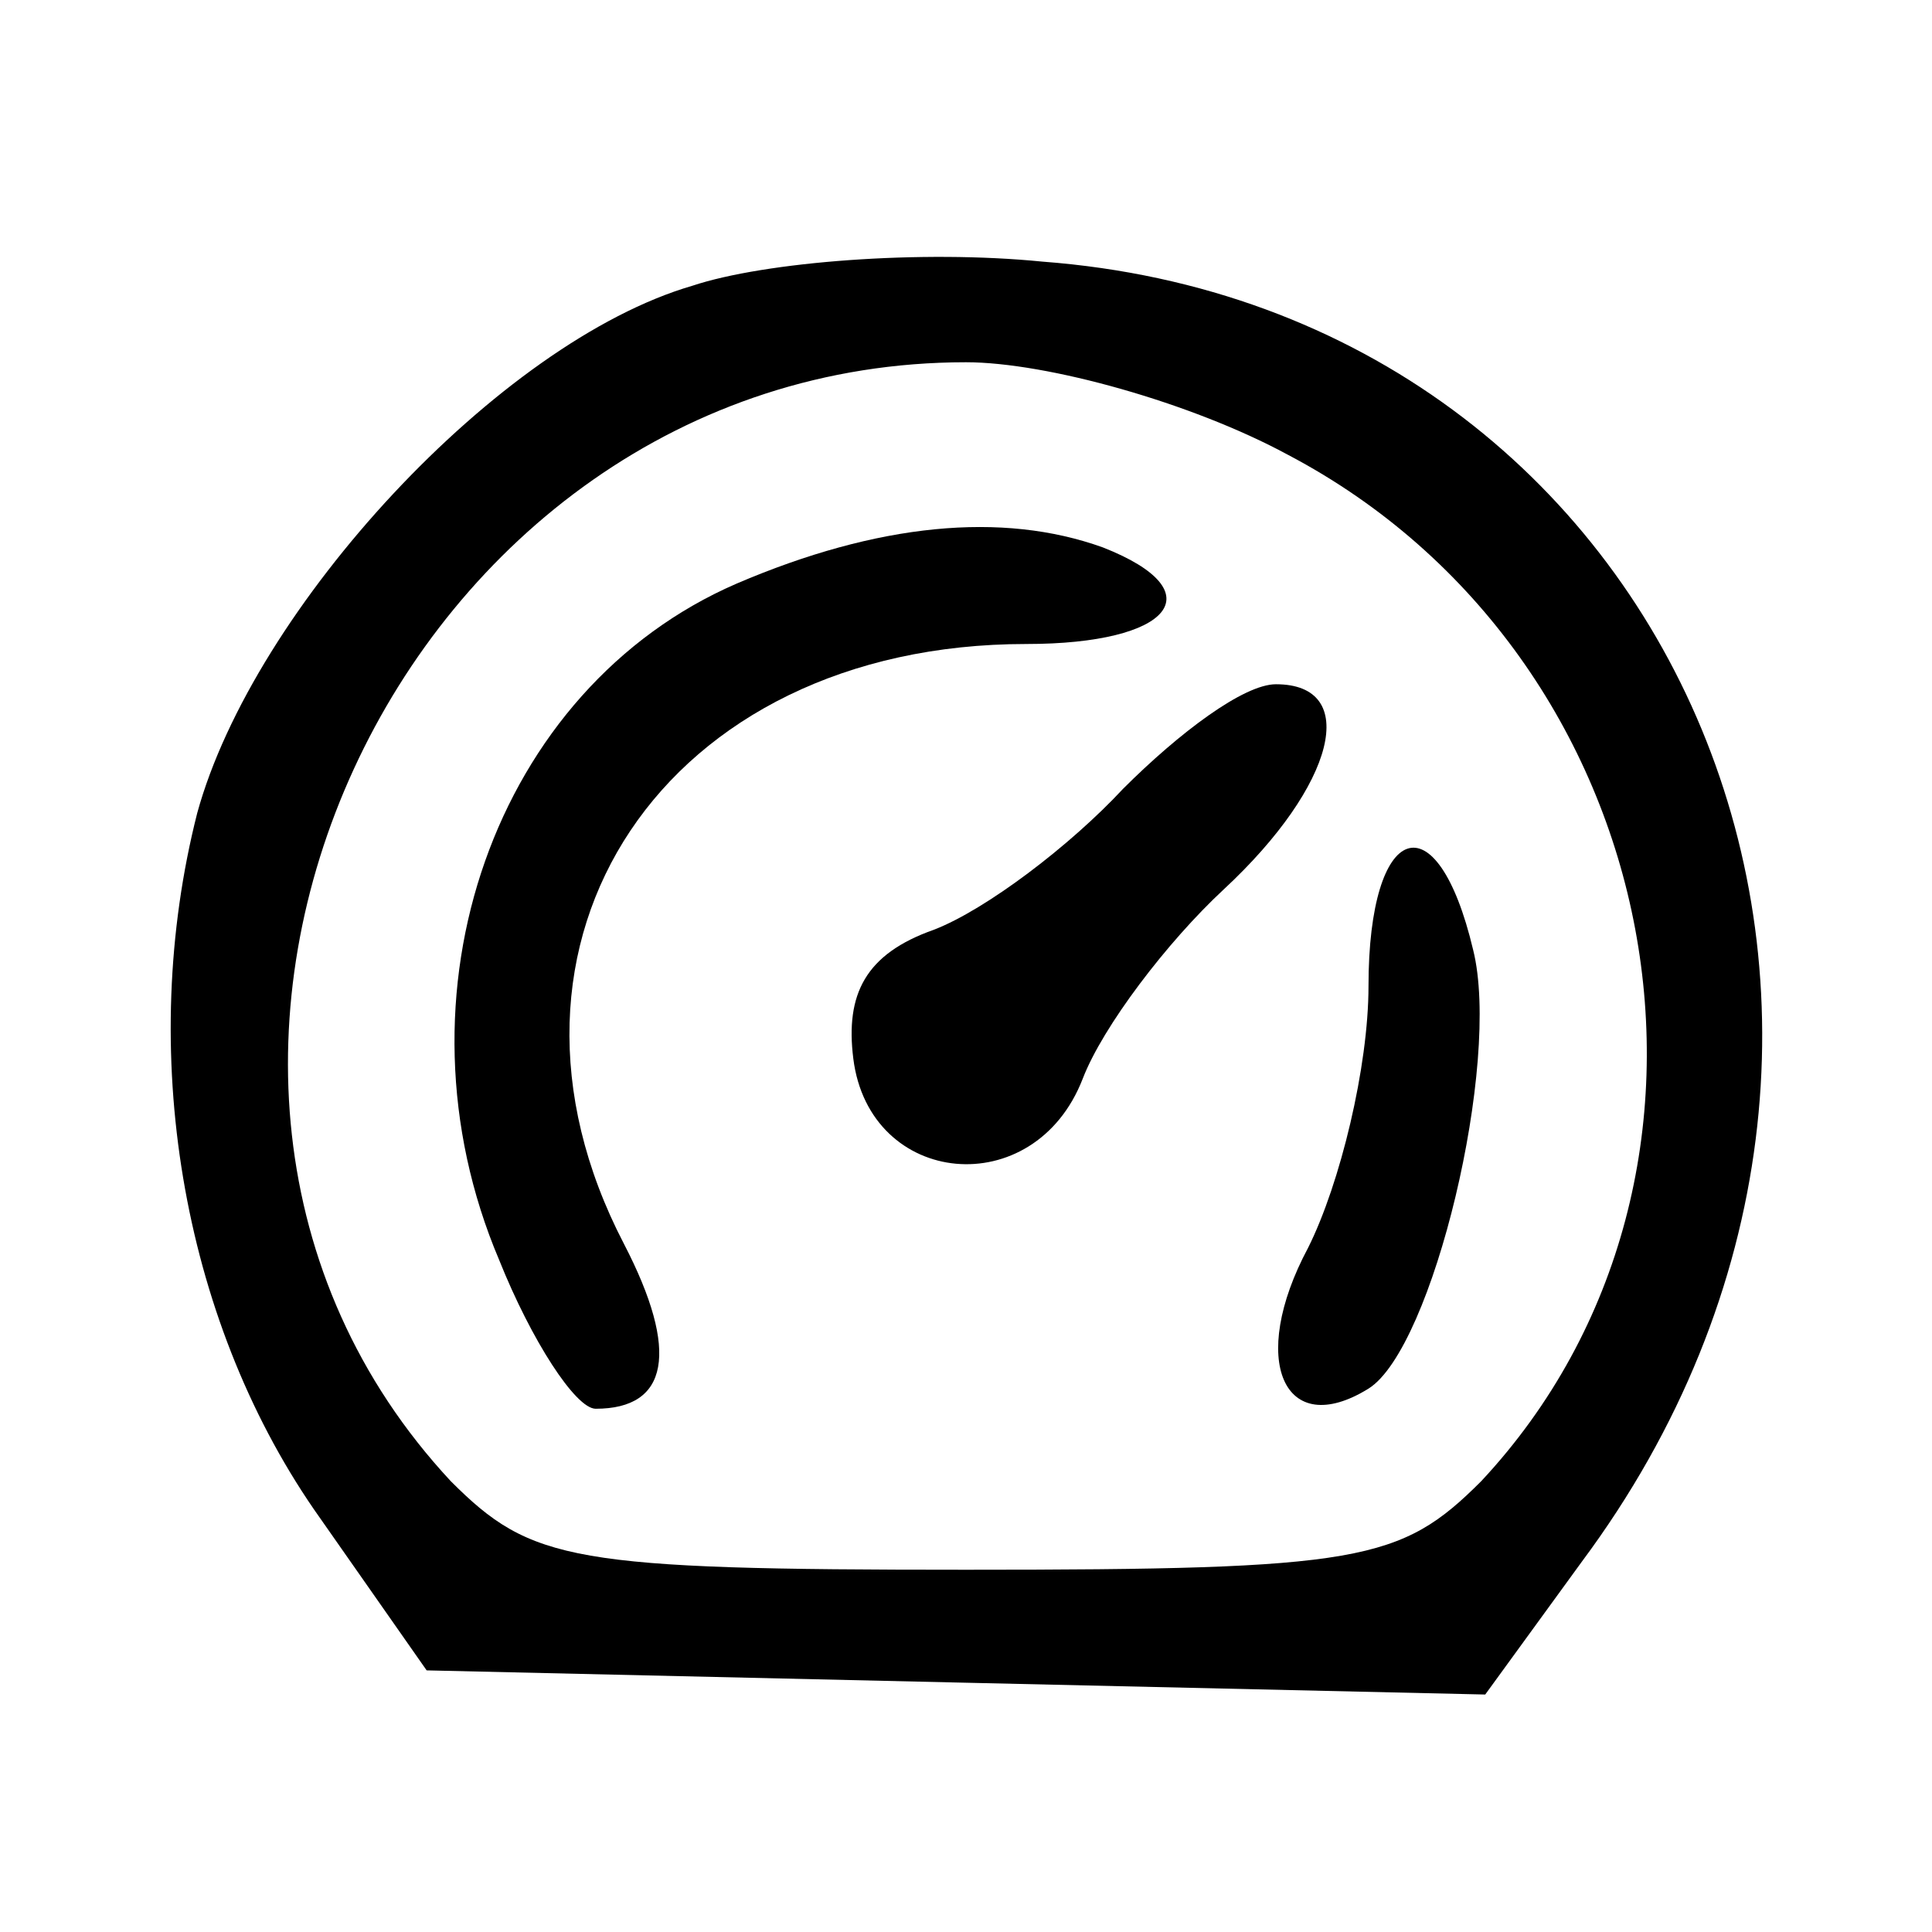
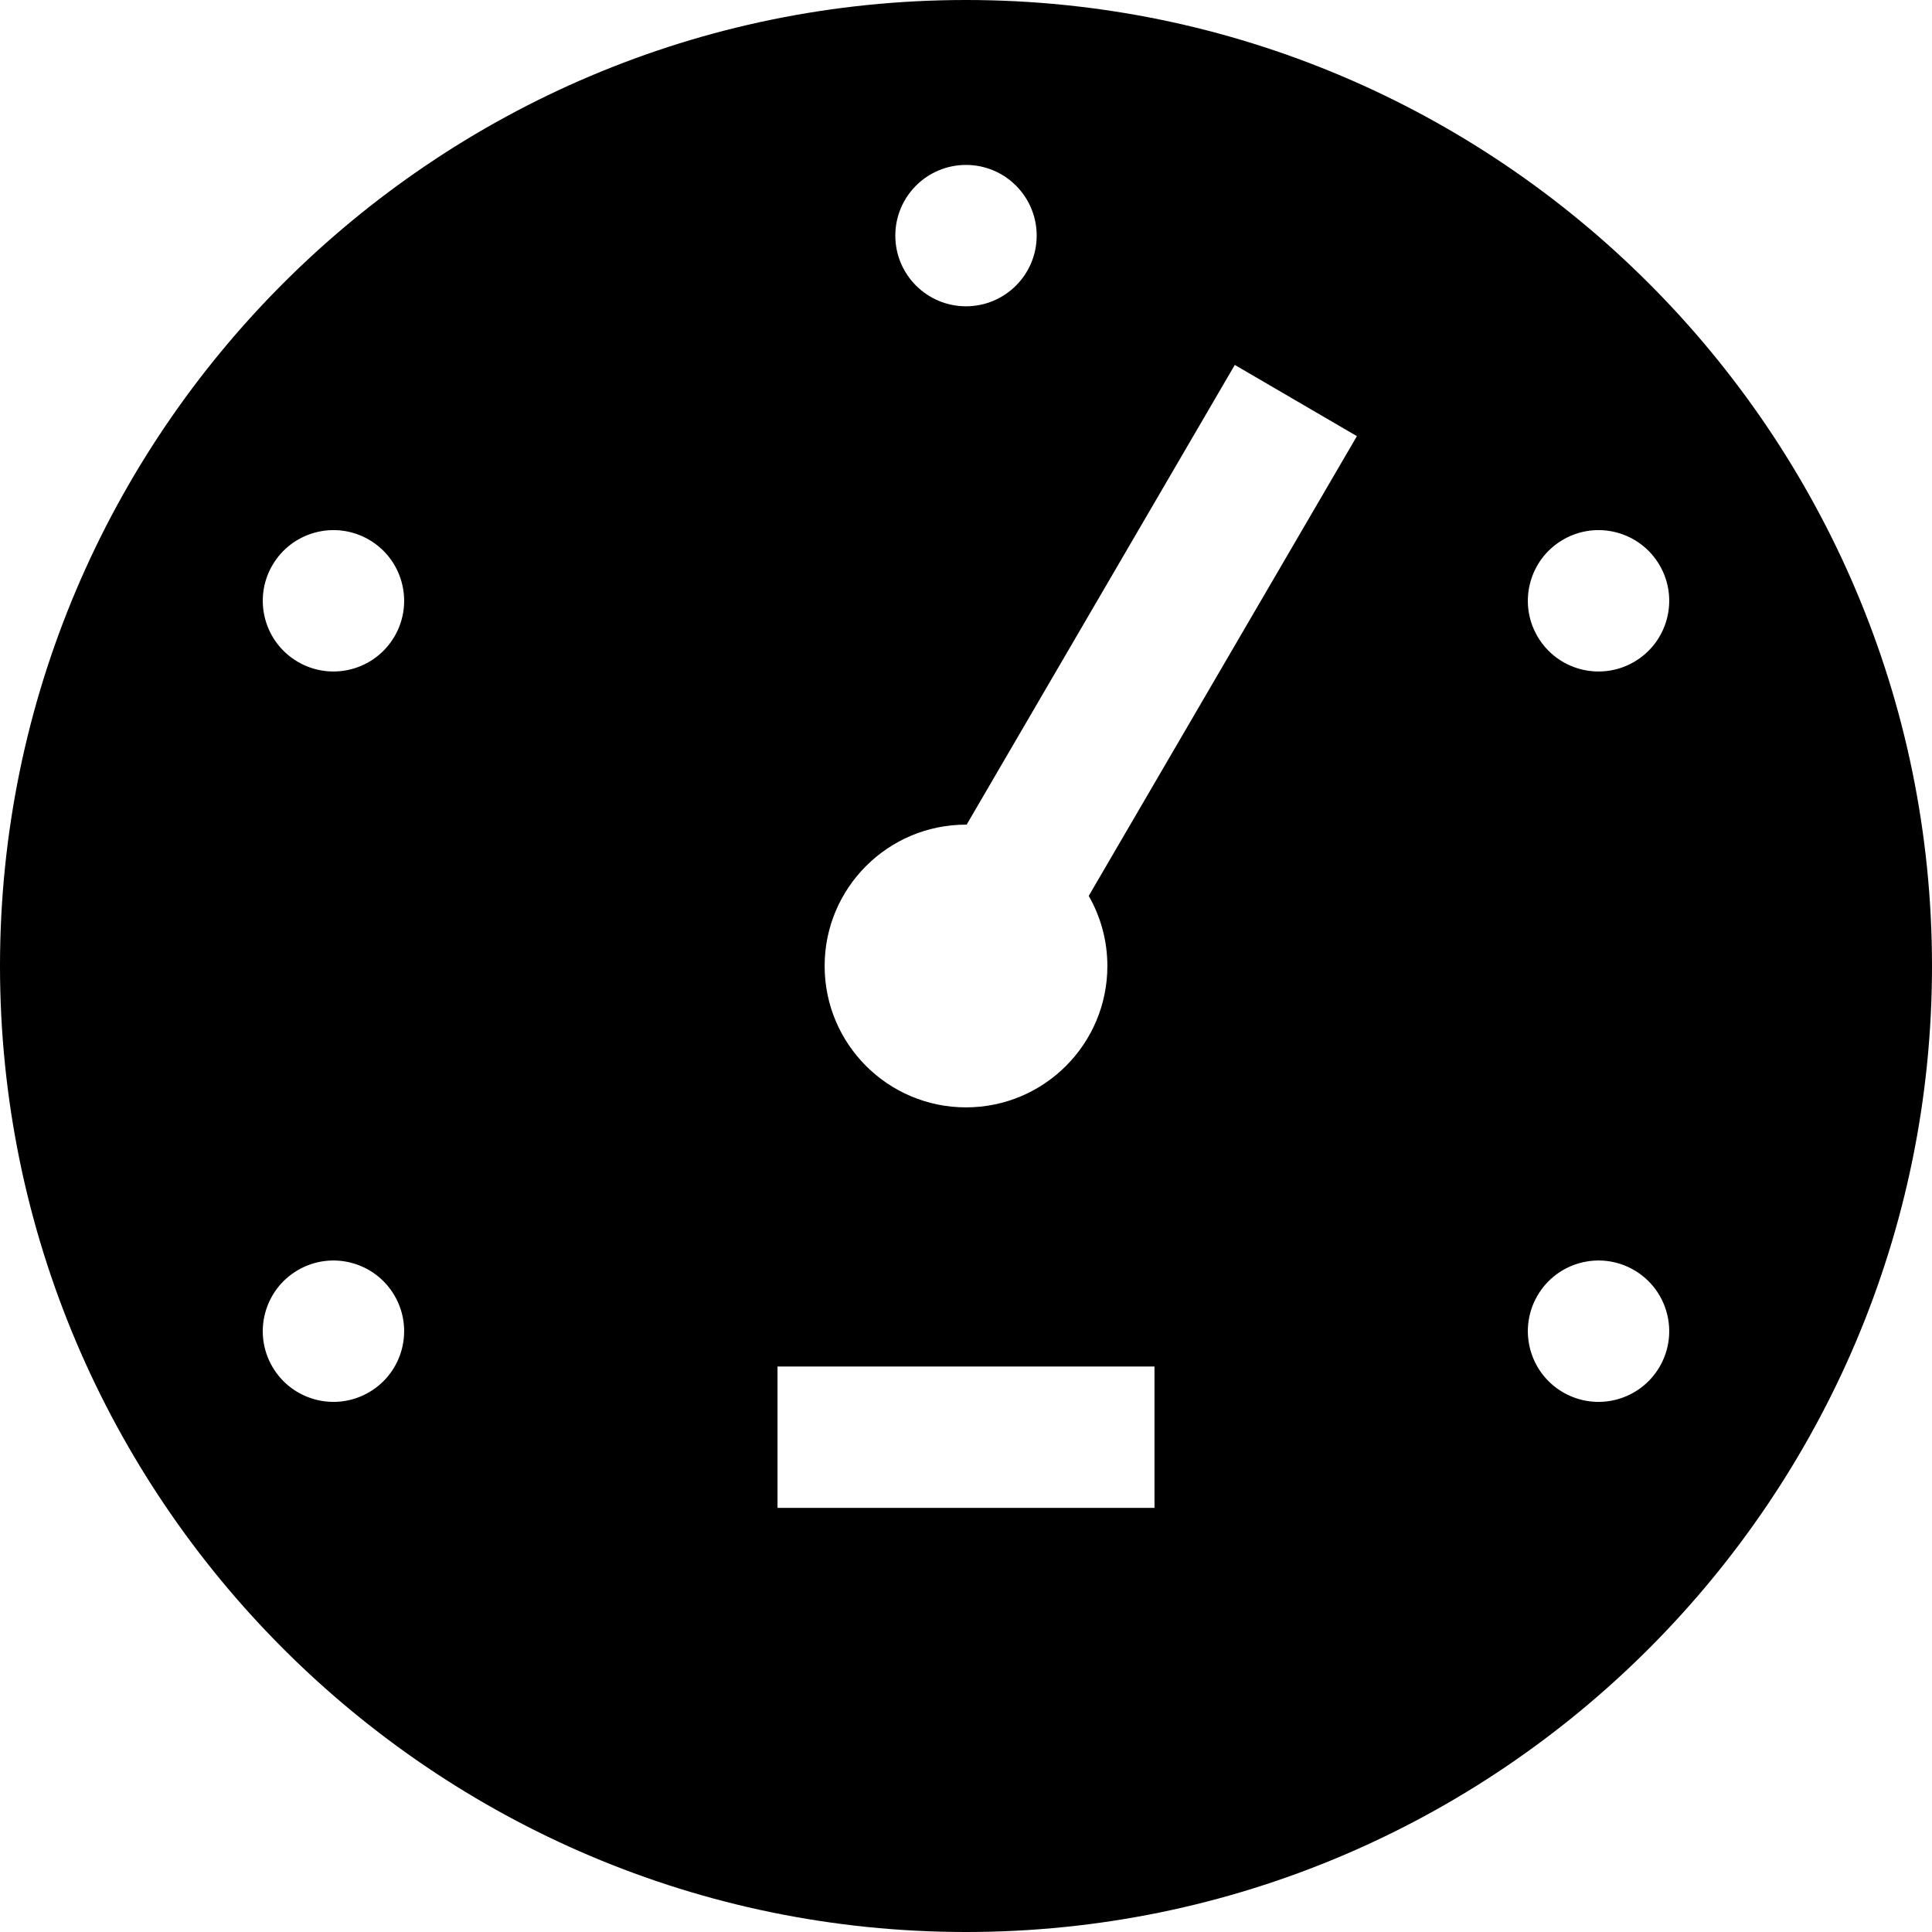
- <svg xmlns="http://www.w3.org/2000/svg" version="1.0" width="48pt" height="48pt" viewBox="0 0 48 48" preserveAspectRatio="xMidYMid meet">
-   <g transform="translate(0,48) scale(0.1,-0.1)" fill="#000000" stroke="none">
-     <path d="M172 409 c-48 -14 -109 -80 -123 -131 -15 -59 -4 -125 29 -173 l28 -40 131 -3 132 -3 24 33 c99 133 25 311 -134 323 -30 3 -69 0 -87 -6z m148 -42 c95 -50 119 -179 48 -255 -20 -20 -30 -22 -128 -22 -98 0 -108 2 -128 22 -94 101 -13 278 128 278 20 0 56 -10 80 -23z" />
-     <path d="M183 335 c-60 -26 -87 -102 -59 -168 8 -20 19 -37 24 -37 18 0 21 14 7 41 -39 75 10 149 100 149 36 0 47 13 19 24 -25 9 -56 6 -91 -9z" />
-     <path d="M279 284 c-13 -14 -34 -30 -47 -35 -17 -6 -22 -16 -20 -32 4 -32 45 -36 57 -5 5 13 21 34 35 47 28 26 34 51 13 51 -8 0 -24 -12 -38 -26z" />
-     <path d="M340 235 c0 -20 -7 -49 -15 -65 -15 -28 -6 -48 15 -35 16 10 33 81 26 109 -9 38 -26 32 -26 -9z" />
+ <svg xmlns="http://www.w3.org/2000/svg" version="1.1" id="Layer_1" x="0px" y="0px" viewBox="0 0 512 512" style="enable-background:new 0 0 512 512;" xml:space="preserve">
+   <g>
+     <g>
+       <path d="M256,0C114.842,0,0,114.842,0,256s114.842,256,256,256s256-114.842,256-256S397.158,0,256,0z M256,43.707    c10.345,0,18.732,8.387,18.732,18.732S266.345,81.171,256,81.171s-18.732-8.387-18.732-18.732S245.655,43.707,256,43.707z     M97.737,369.002c-8.959,5.174-20.415,2.103-25.588-6.856c-5.172-8.959-2.103-20.415,6.856-25.588    c8.96-5.174,20.416-2.103,25.587,6.856C109.765,352.373,106.696,363.83,97.737,369.002z M104.593,168.585    c-5.172,8.959-16.628,12.029-25.587,6.856c-8.959-5.174-12.028-16.629-6.856-25.588c5.174-8.959,16.629-12.029,25.588-6.856    C106.696,148.17,109.765,159.627,104.593,168.585z M305.951,399.61h-99.902v-37.463h99.902V399.61z M288.526,237.418    c3.136,5.477,4.938,11.817,4.938,18.582c0,20.69-16.774,37.463-37.463,37.463S218.537,276.69,218.537,256    S235.31,218.537,256,218.537c0.055,0,0.11,0.004,0.166,0.005l71.068-121.833l32.361,18.875L288.526,237.418z M414.263,142.998    c8.959-5.174,20.415-2.103,25.588,6.856c5.172,8.959,2.103,20.415-6.856,25.588c-8.96,5.174-20.416,2.103-25.588-6.856    C402.233,159.627,405.303,148.17,414.263,142.998z M439.85,362.146c-5.174,8.959-16.629,12.029-25.587,6.856    c-8.959-5.172-12.028-16.629-6.856-25.588c5.172-8.959,16.628-12.029,25.588-6.856    C441.953,341.733,445.023,353.188,439.85,362.146z" />
+     </g>
  </g>
+   <g>
+ </g>
+   <g>
+ </g>
+   <g>
+ </g>
+   <g>
+ </g>
+   <g>
+ </g>
+   <g>
+ </g>
+   <g>
+ </g>
+   <g>
+ </g>
+   <g>
+ </g>
+   <g>
+ </g>
+   <g>
+ </g>
+   <g>
+ </g>
+   <g>
+ </g>
+   <g>
+ </g>
+   <g>
+ </g>
</svg>
